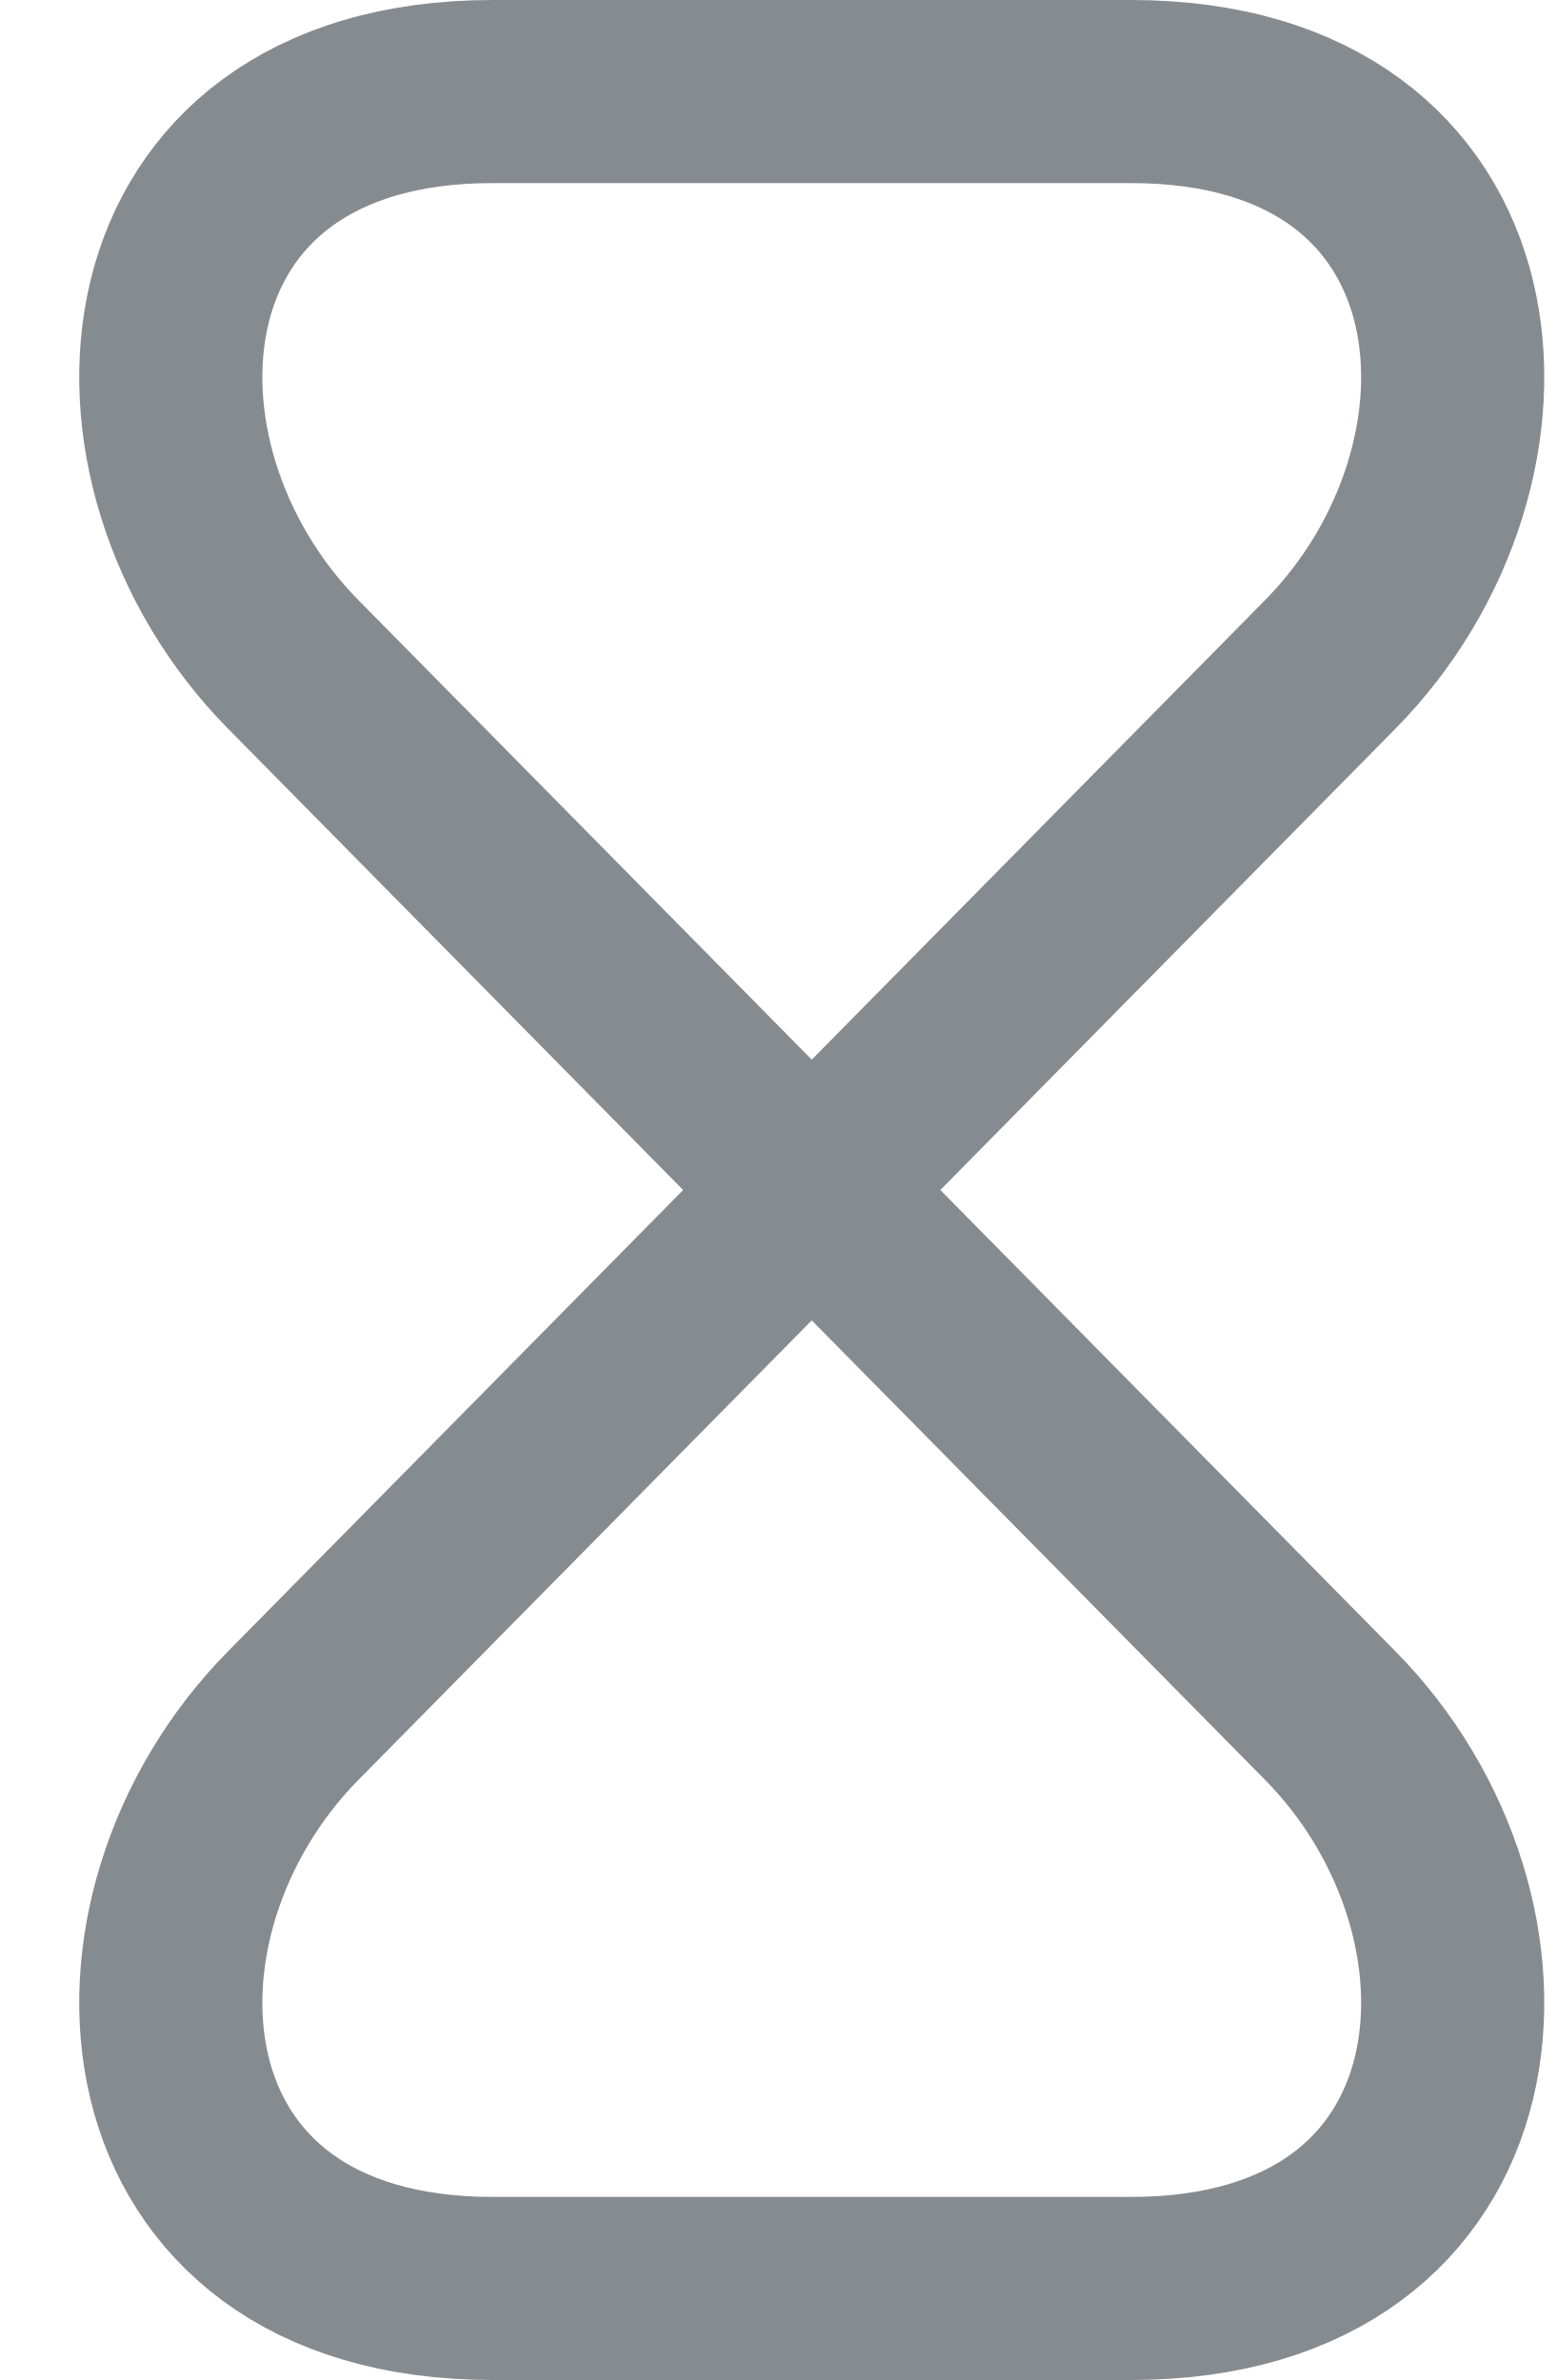
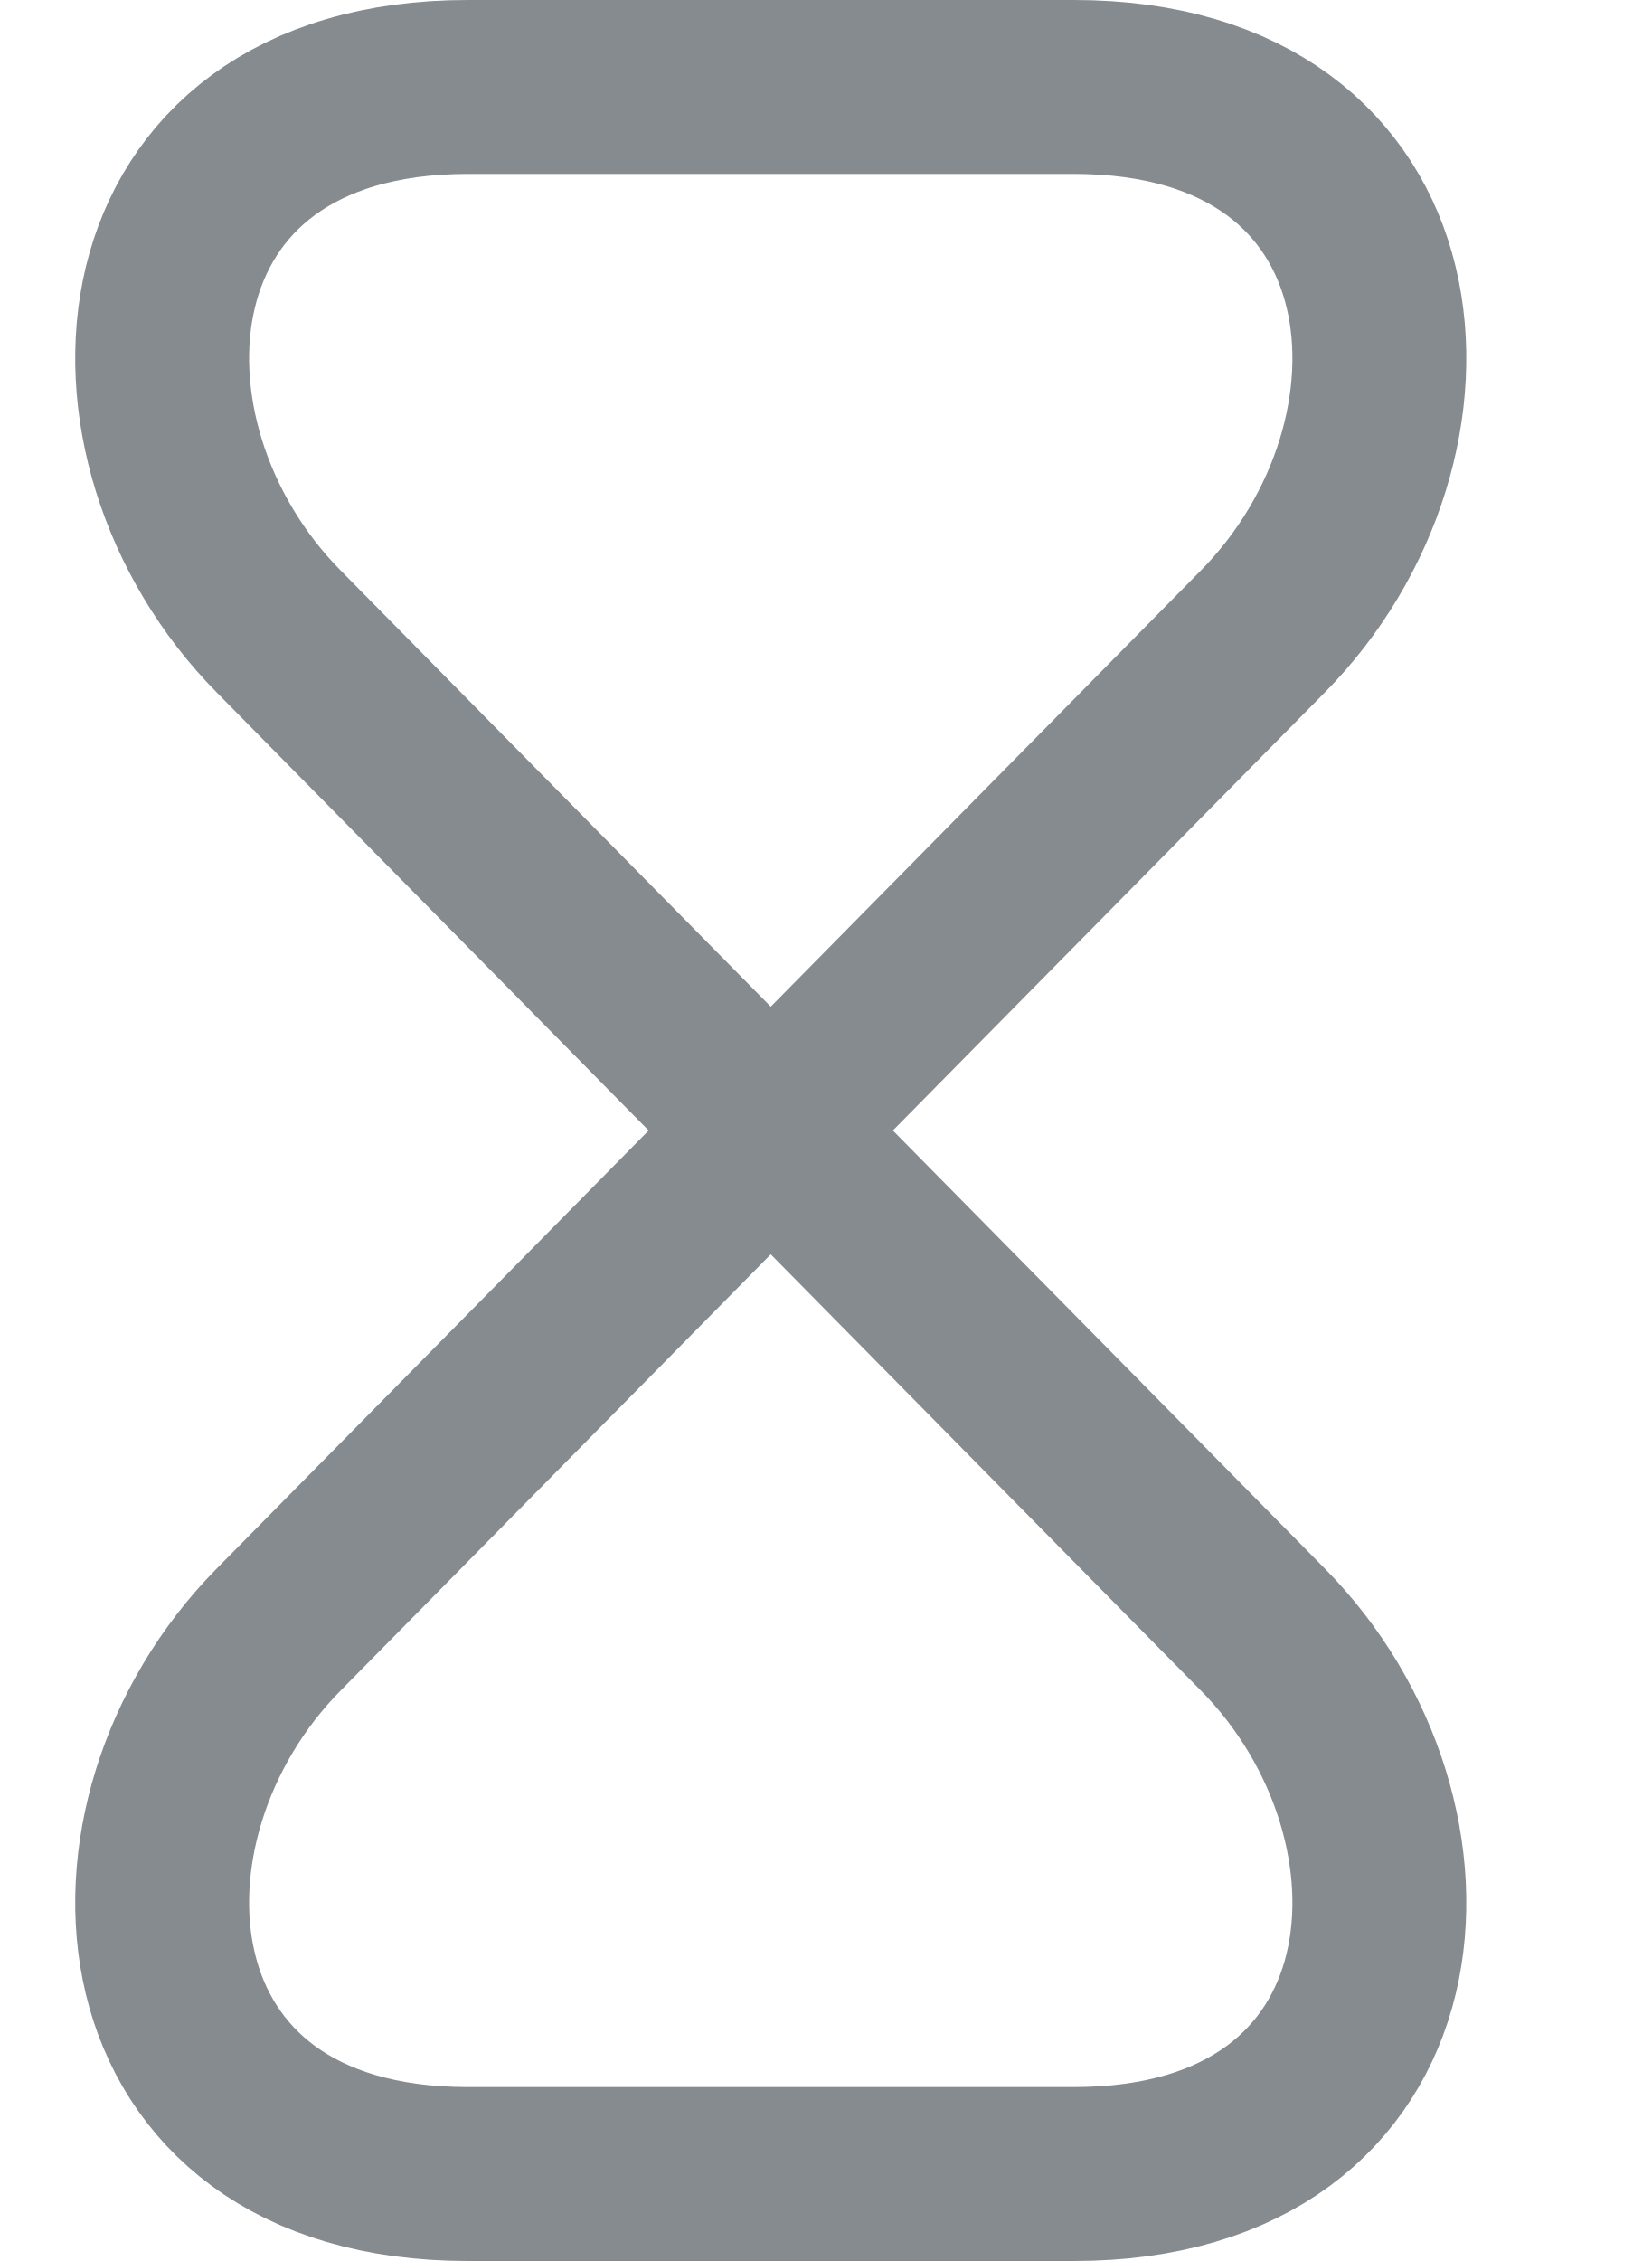
- <svg xmlns="http://www.w3.org/2000/svg" width="17" height="26" viewBox="0 0 17 26" fill="none">
+ <svg xmlns="http://www.w3.org/2000/svg" width="19" height="26" viewBox="0 0 19 26" fill="none">
  <path d="M12.35 1H5.381C1.337 1 1.025 5.056 3.208 7.264L14.522 18.736C16.705 20.944 16.393 25 12.35 25H5.381C1.337 25 1.025 20.944 3.208 18.736L14.522 7.264C16.705 5.056 16.393 1 12.35 1Z" stroke="#868B90" stroke-width="2" stroke-linecap="round" stroke-linejoin="round" />
</svg>
